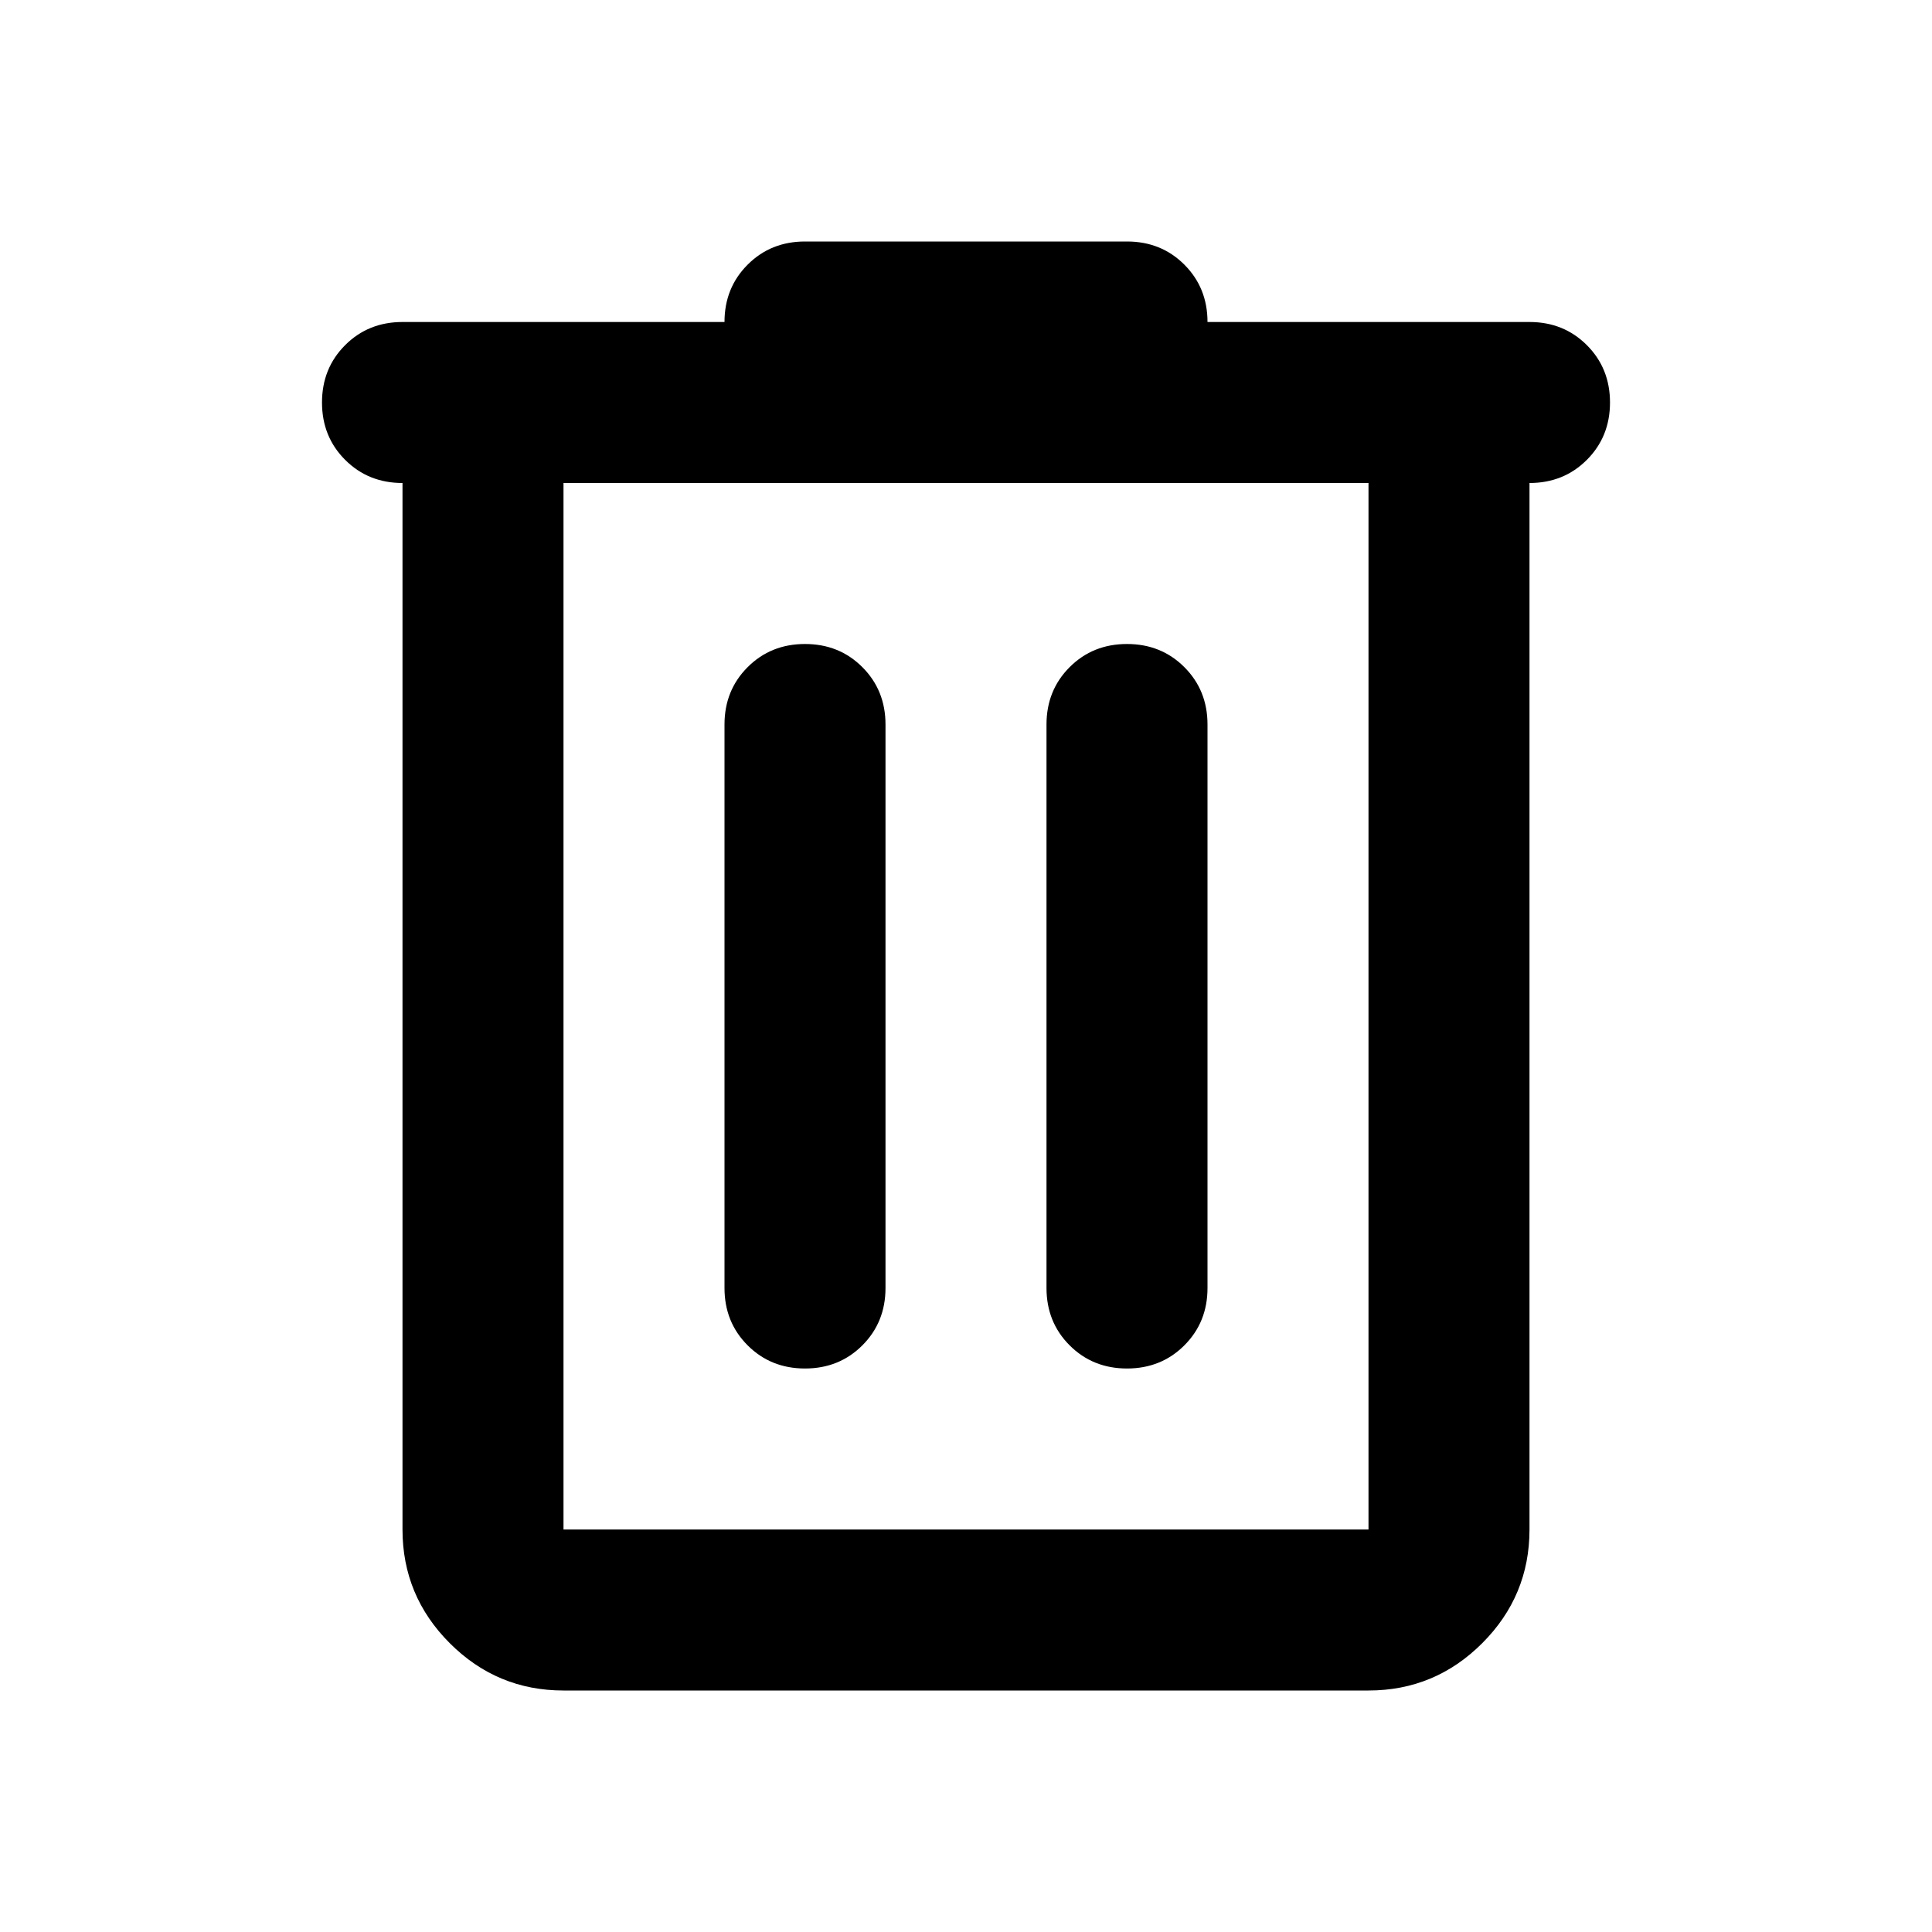
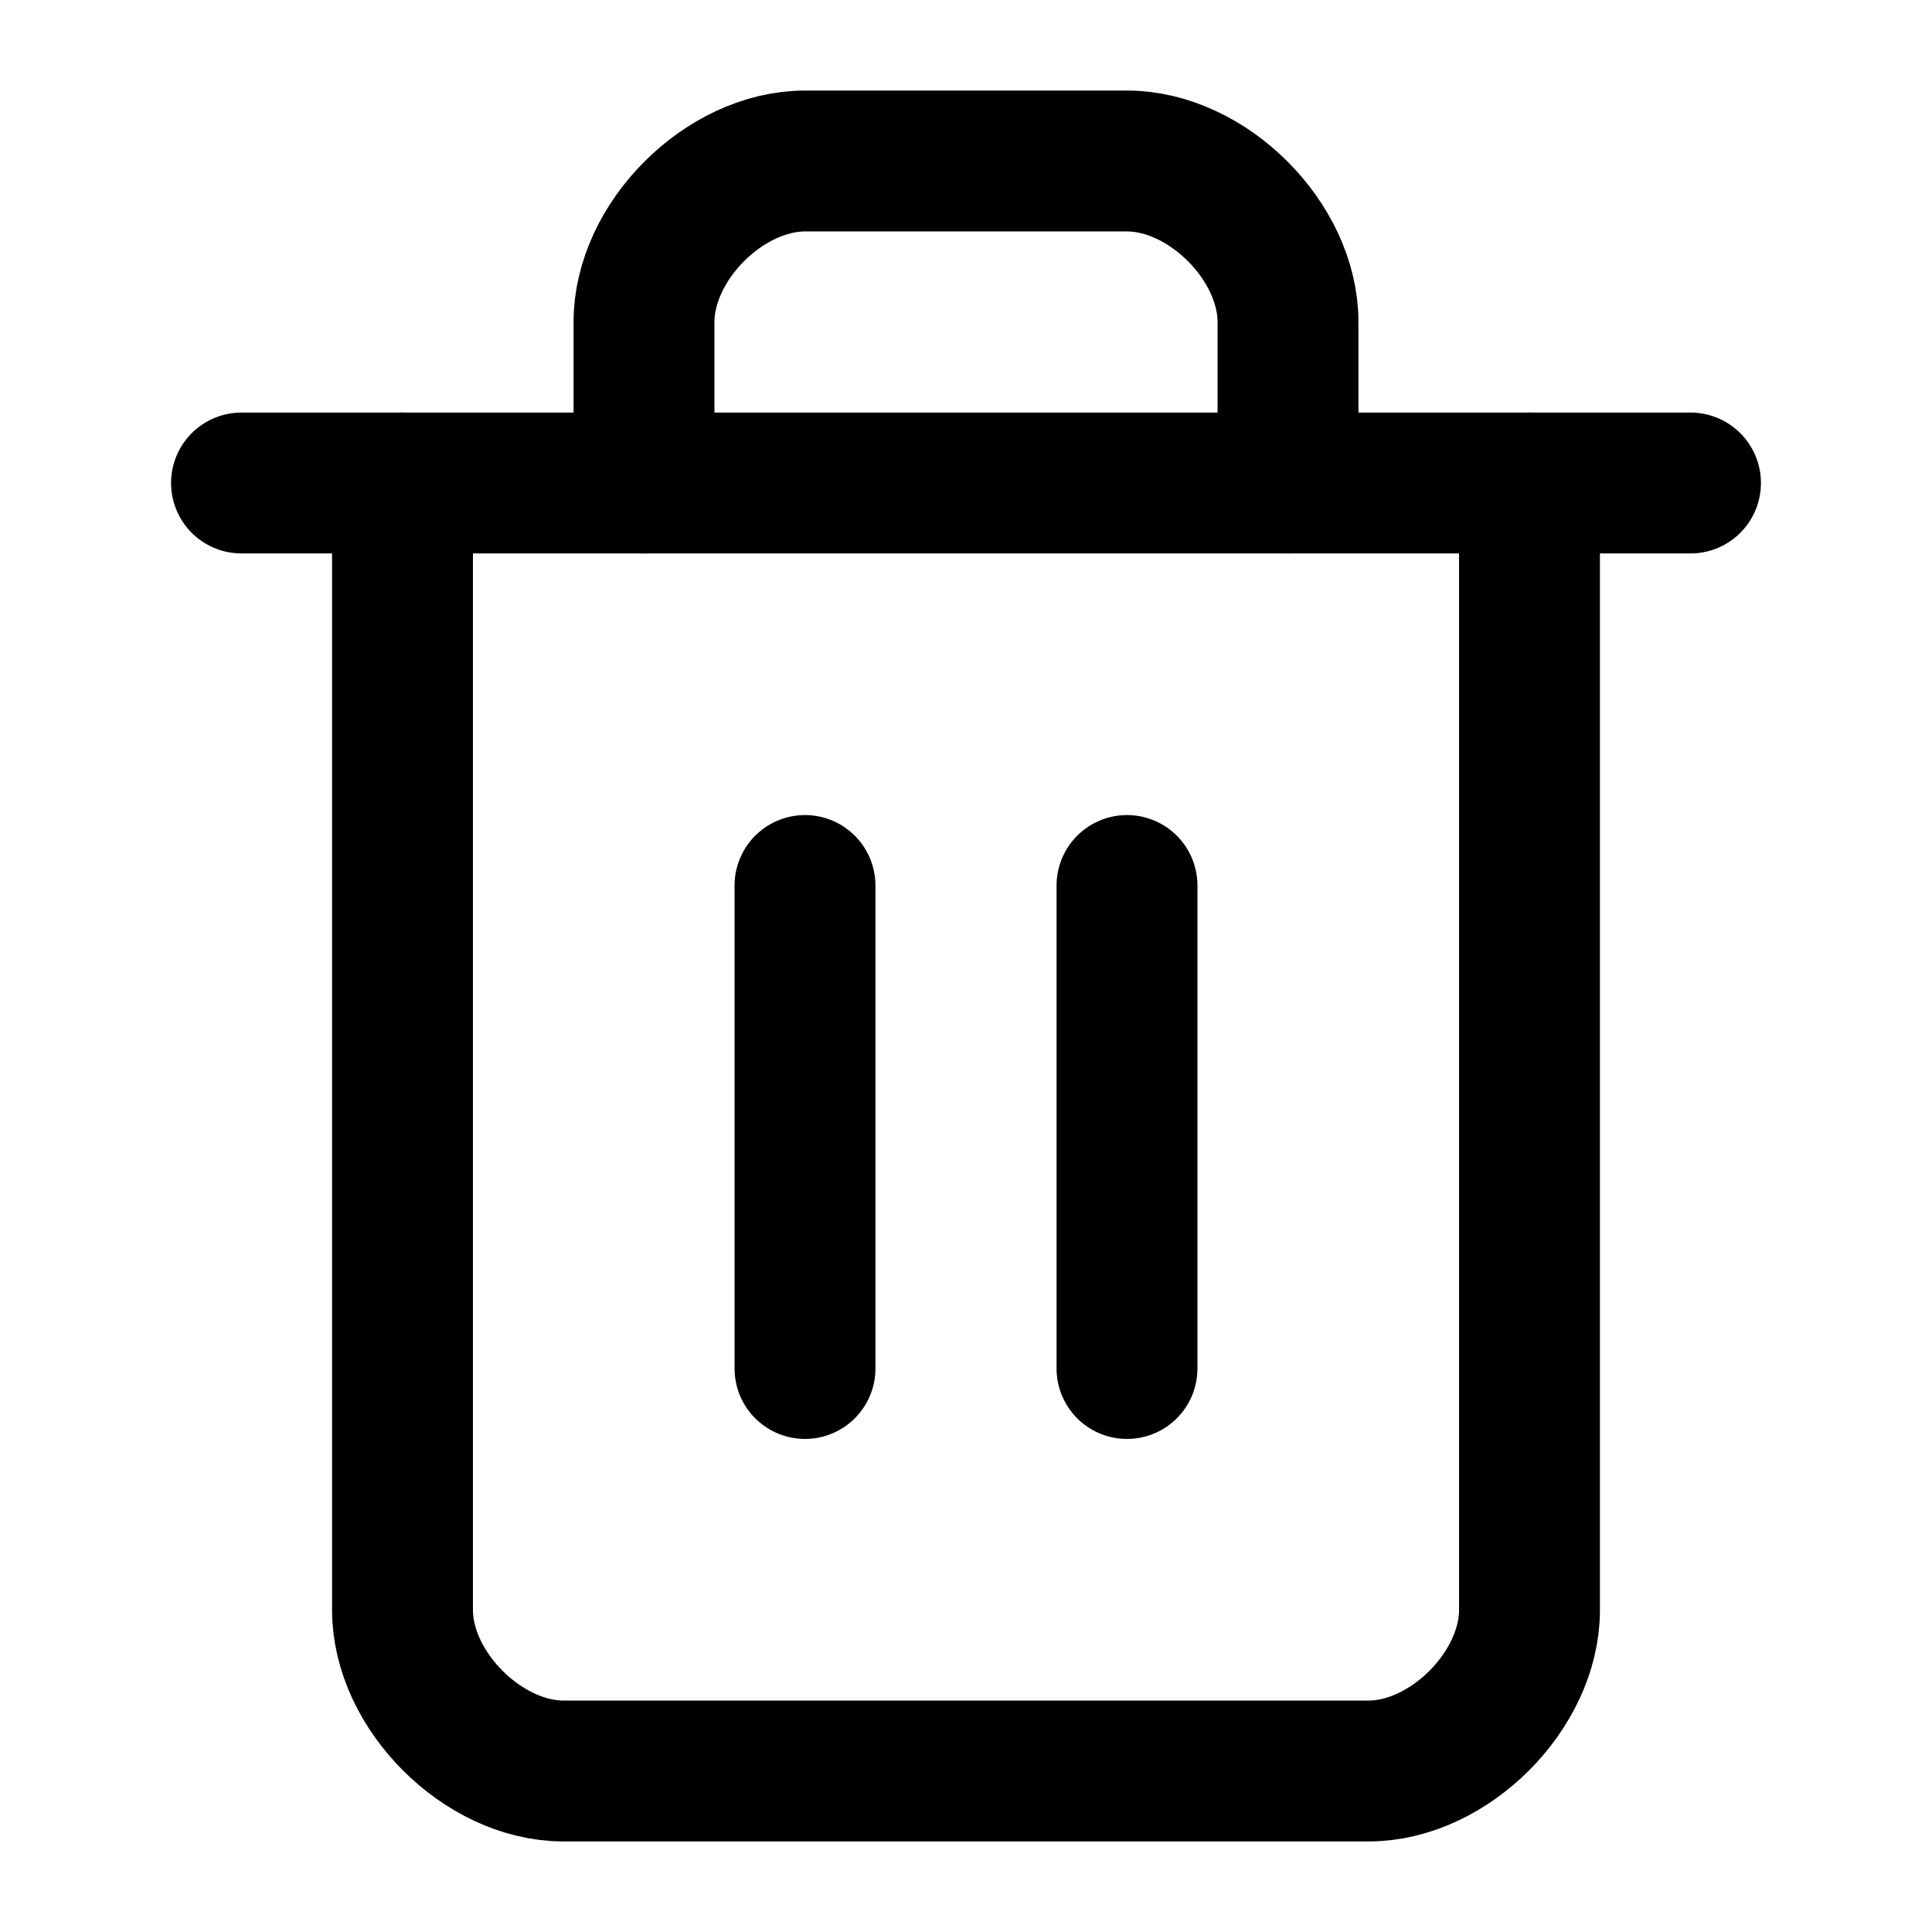
- <svg xmlns="http://www.w3.org/2000/svg" viewBox="0 -960 960 960">
-   <path d="M280-120q-33 0-56.5-23.5T200-200v-520q-17 0-28.5-11.5T160-760q0-17 11.5-28.5T200-800h160q0-17 11.5-28.5T400-840h160q17 0 28.5 11.5T600-800h160q17 0 28.5 11.5T800-760q0 17-11.5 28.5T760-720v520q0 33-23.5 56.5T680-120H280Zm400-600H280v520h400v-520ZM428.5-291.5Q440-303 440-320v-280q0-17-11.5-28.5T400-640q-17 0-28.5 11.5T360-600v280q0 17 11.5 28.5T400-280q17 0 28.5-11.5Zm160 0Q600-303 600-320v-280q0-17-11.5-28.5T560-640q-17 0-28.5 11.5T520-600v280q0 17 11.5 28.5T560-280q17 0 28.5-11.5ZM280-720v520-520Z" />
+ <svg xmlns="http://www.w3.org/2000/svg" class="lucide lucide-trash-2" width="24" height="24" viewBox="0 0 24 24" fill="none" stroke="currentColor" stroke-width="1.75" stroke-linecap="round" stroke-linejoin="round">
+   <path d="M3 6h18" />
+   <path d="M19 6v14c0 1-1 2-2 2H7c-1 0-2-1-2-2V6" />
+   <path d="M8 6V4c0-1 1-2 2-2h4c1 0 2 1 2 2v2" />
+   <line x1="10" x2="10" y1="11" y2="17" />
+   <line x1="14" x2="14" y1="11" y2="17" />
</svg>
